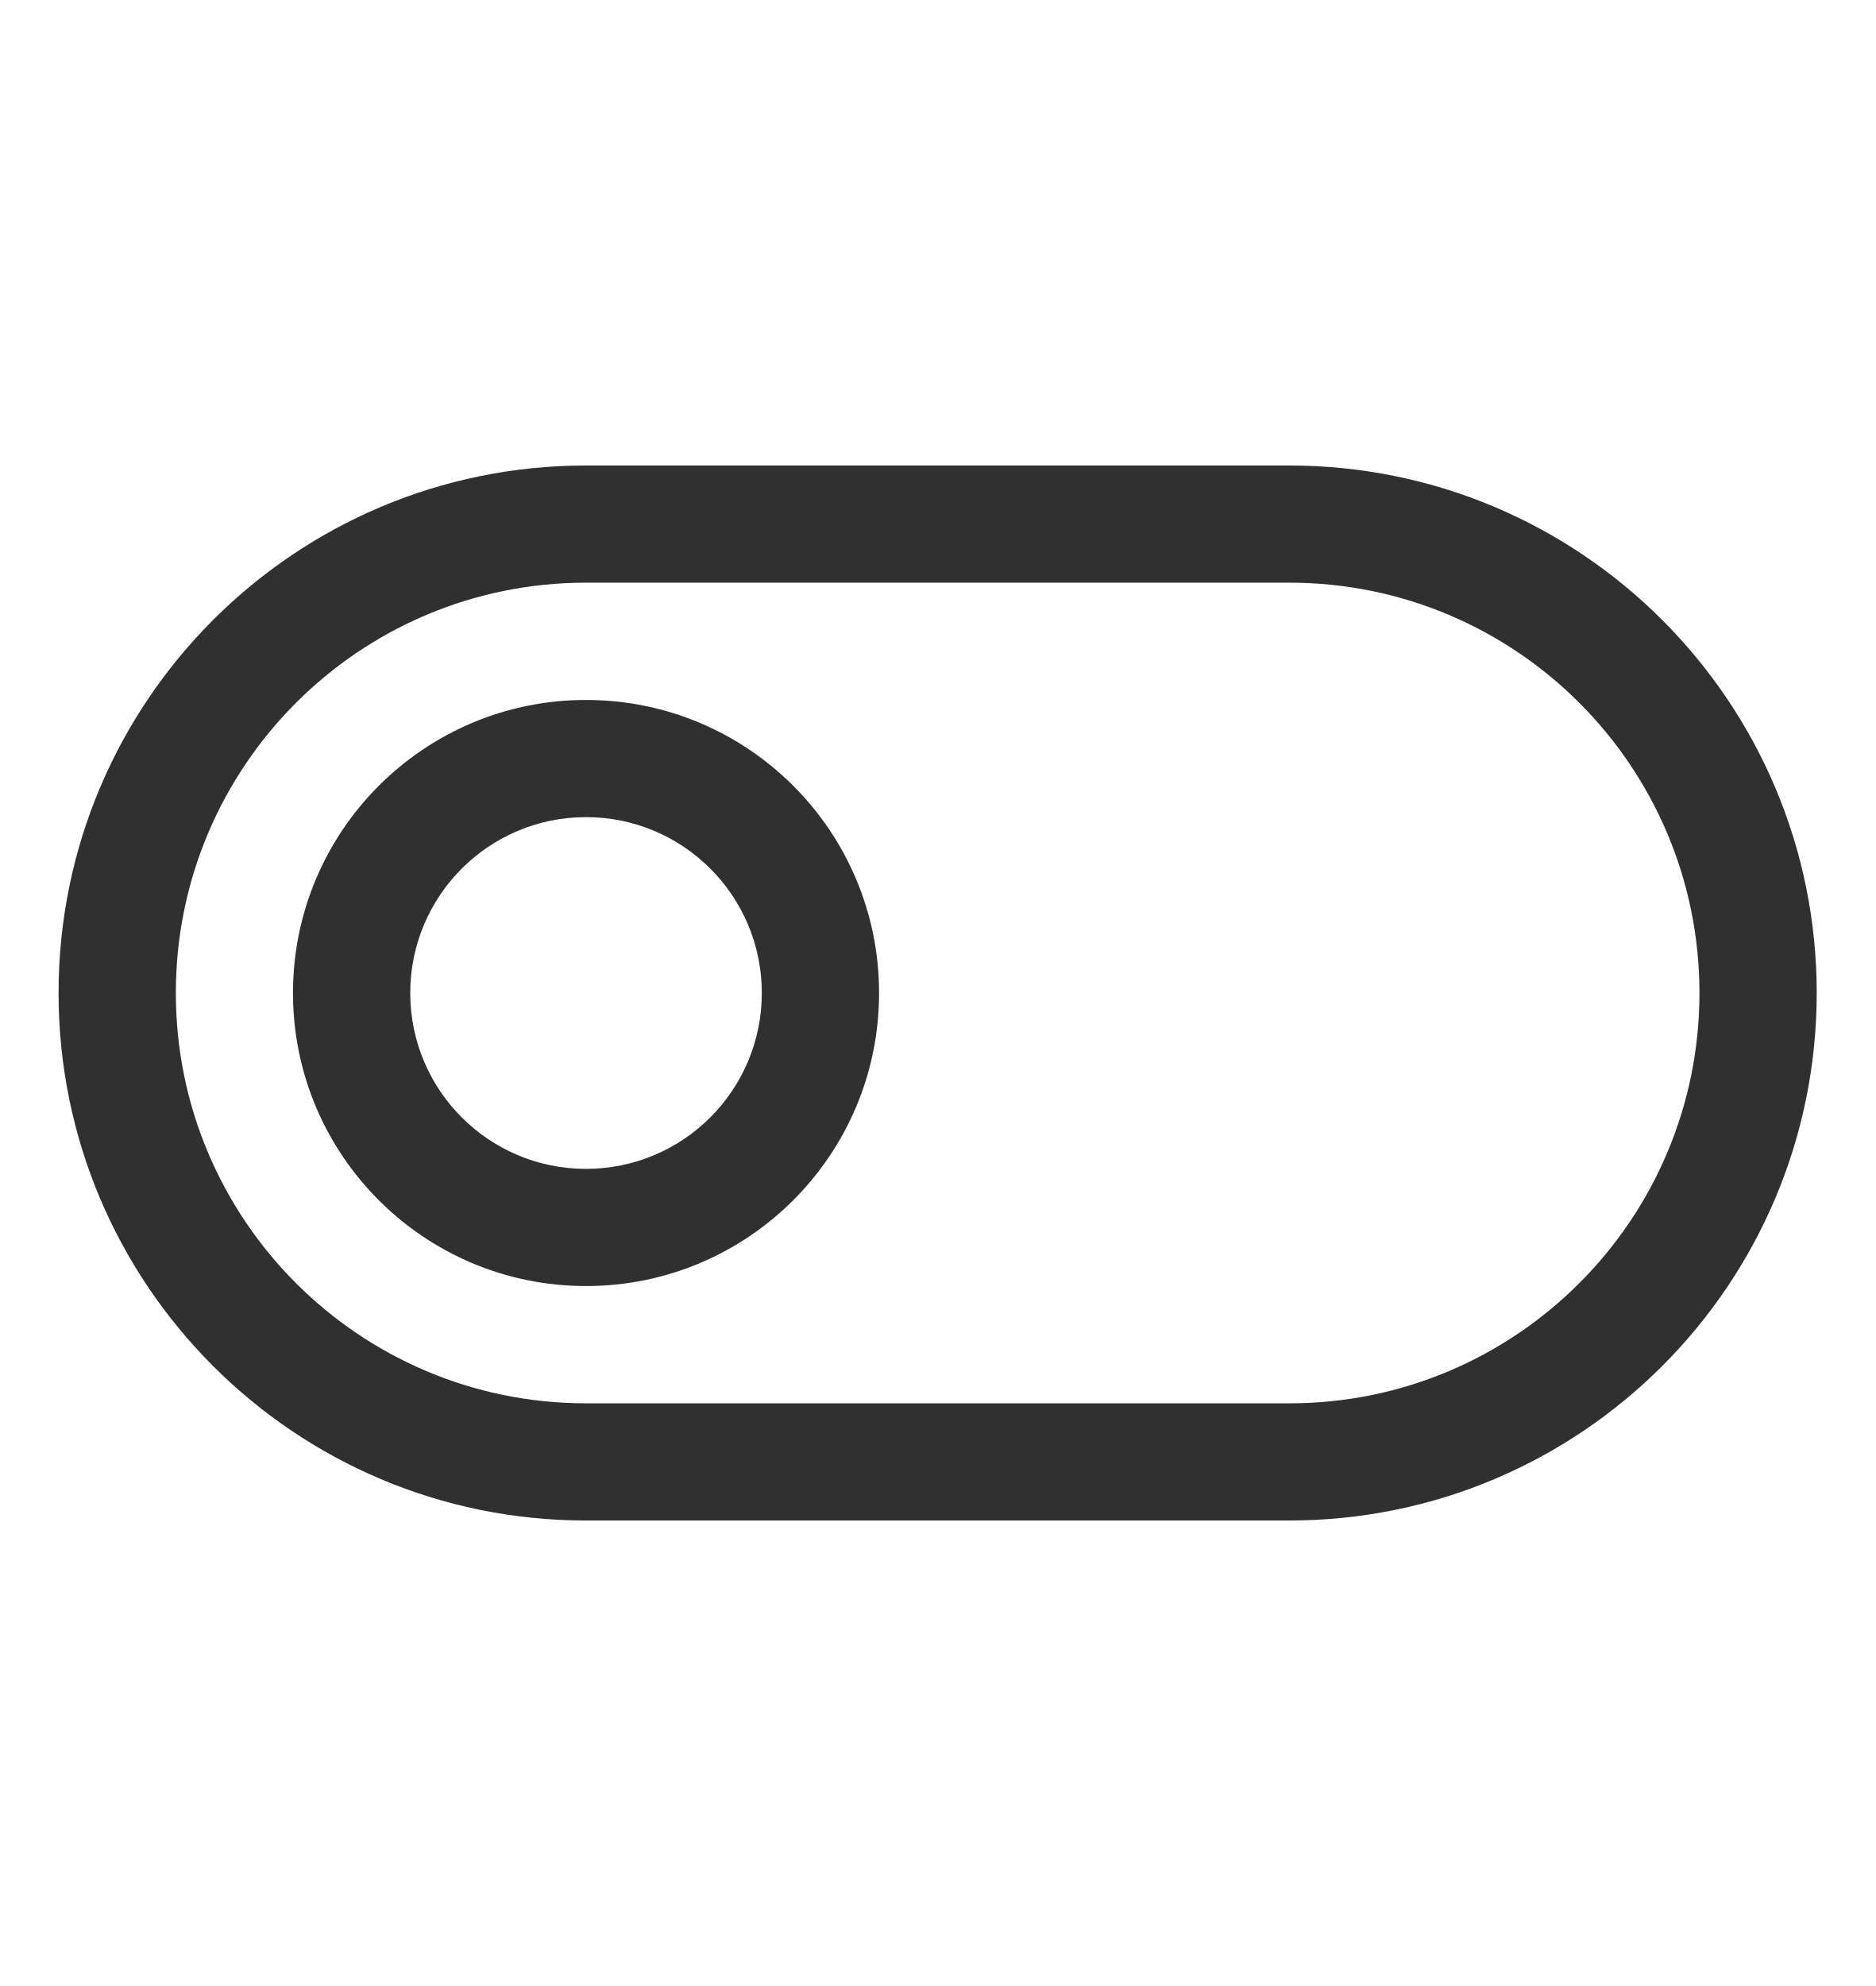
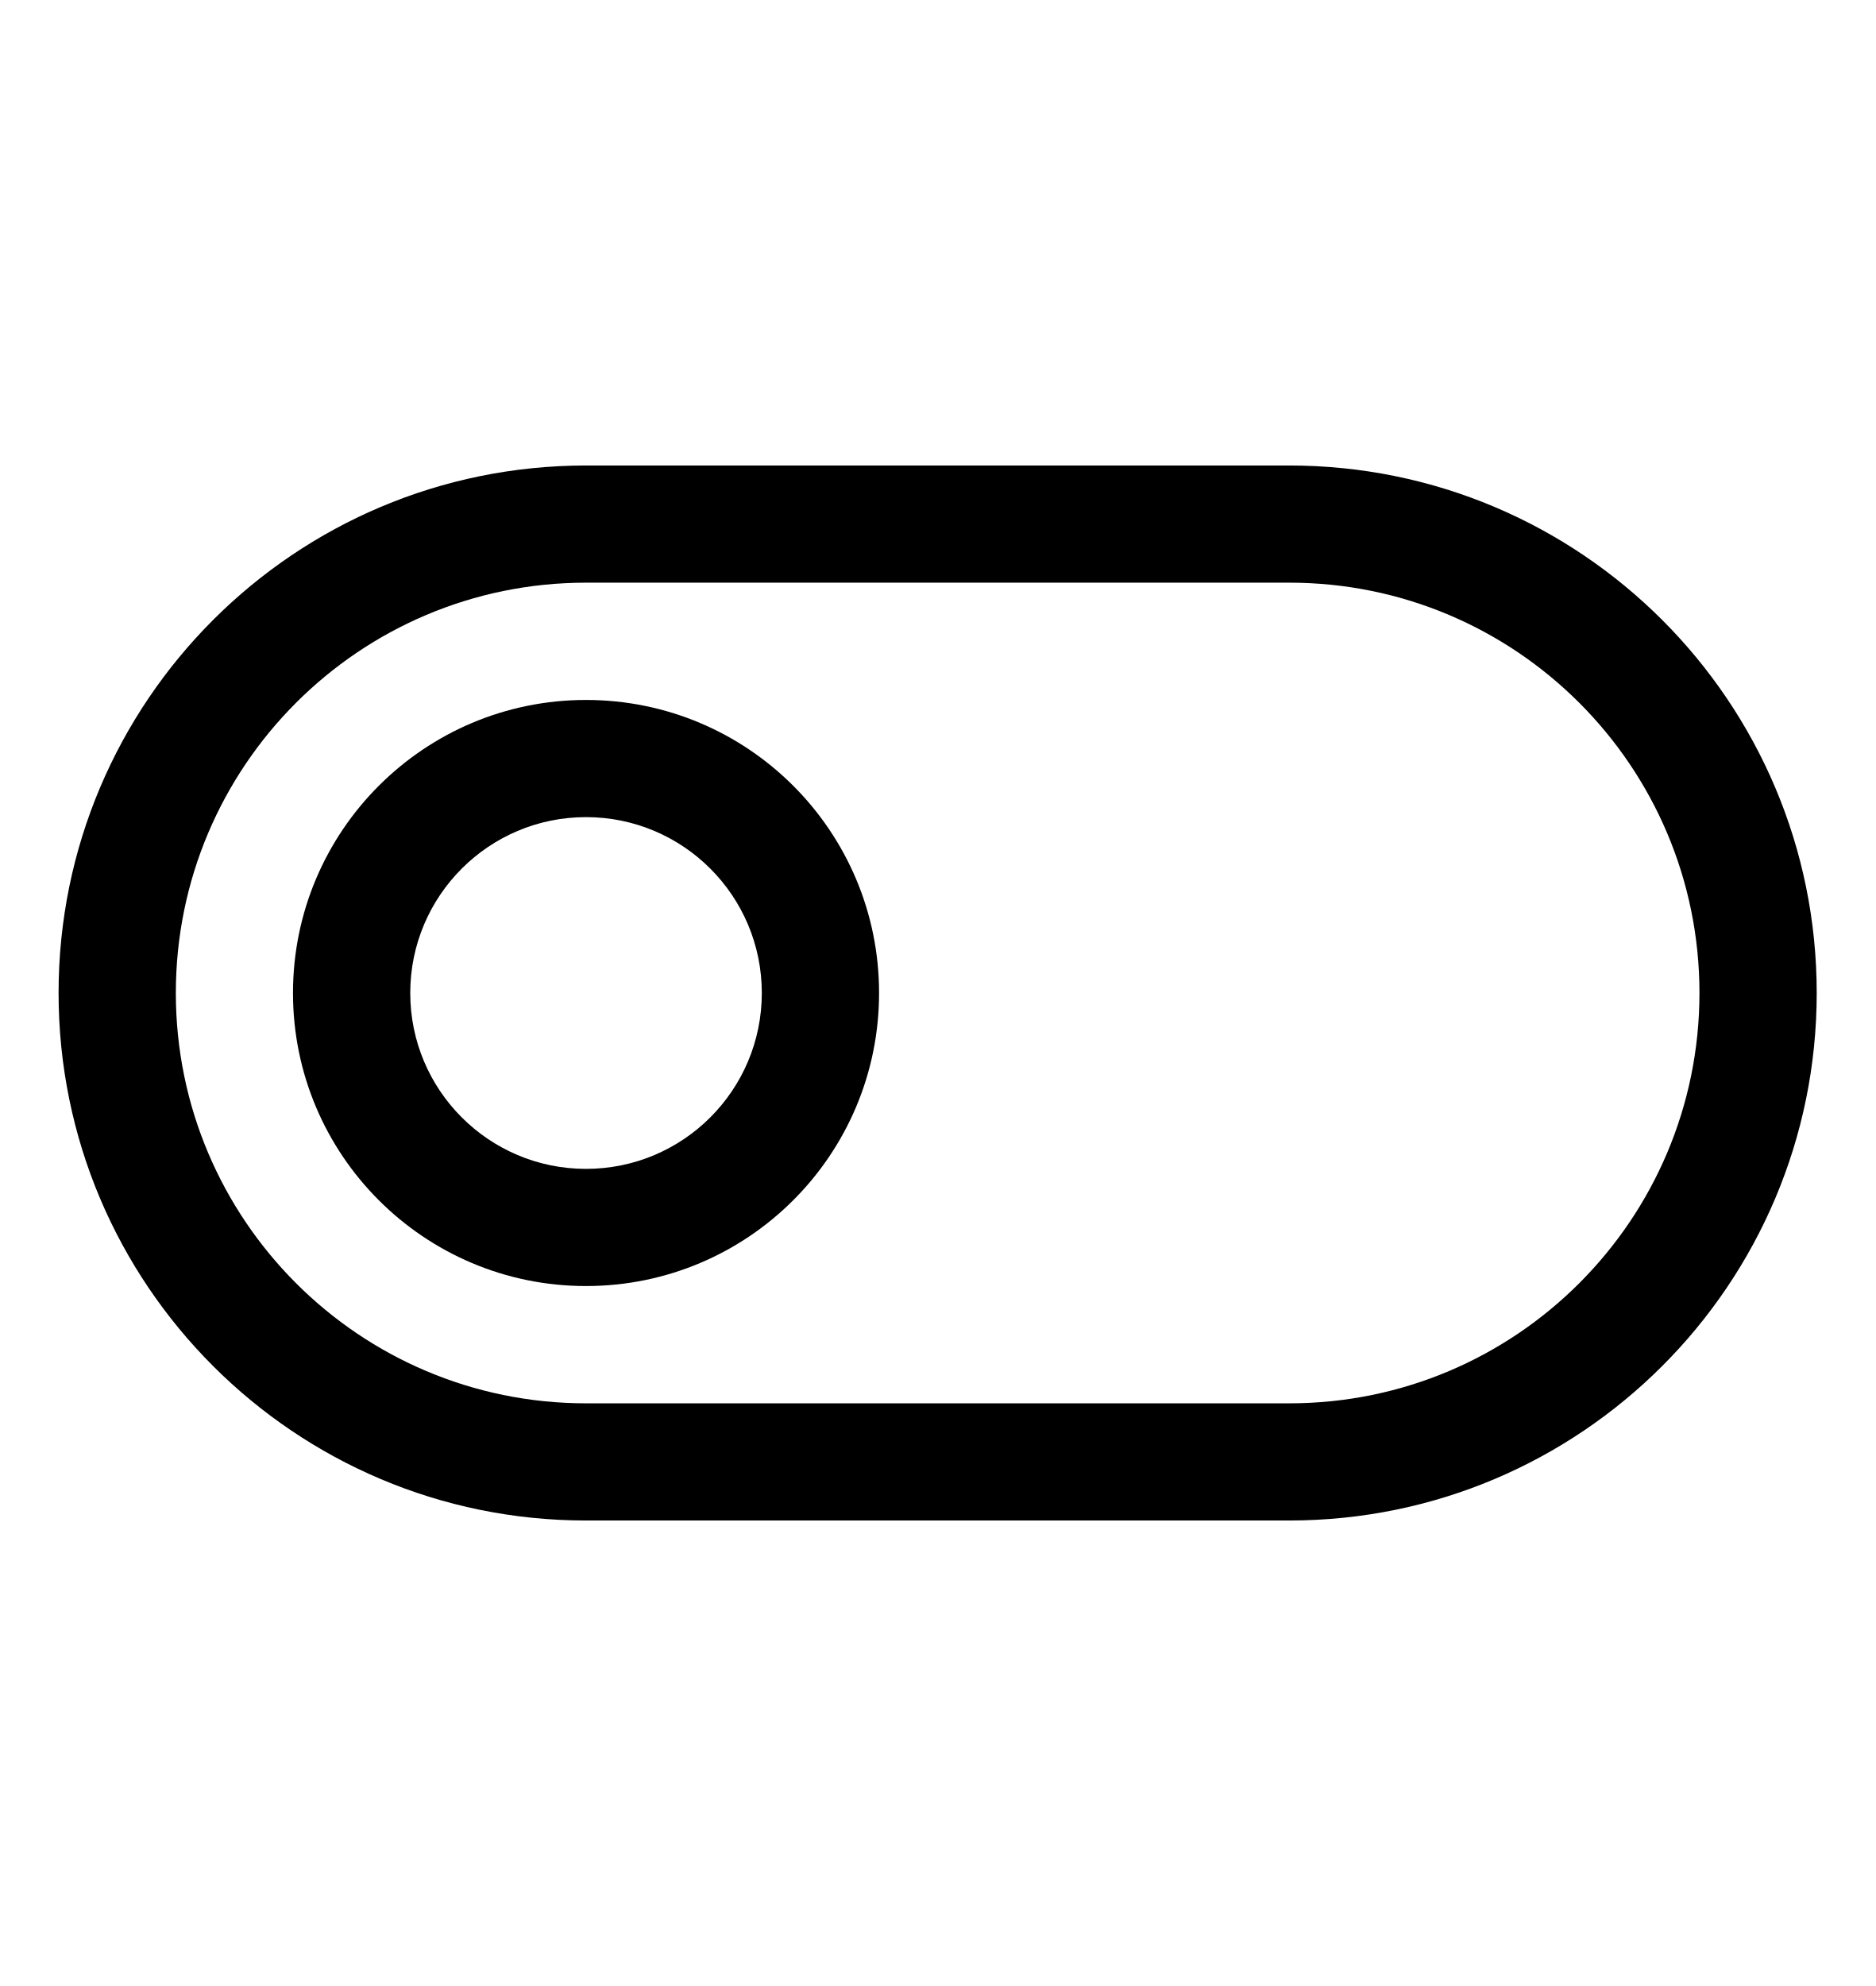
- <svg xmlns="http://www.w3.org/2000/svg" fill="none" viewBox="0 0 17 18" class="design-iconfont">
-   <path fill-rule="evenodd" clip-rule="evenodd" d="M5.312 5.281C3.259 5.281 1.594 6.946 1.594 9C1.594 11.054 3.259 12.719 5.312 12.719H11.688C13.741 12.719 15.406 11.054 15.406 9C15.406 6.946 13.741 5.281 11.688 5.281H5.312ZM0.531 9C0.531 6.359 2.672 4.219 5.312 4.219H11.688C14.328 4.219 16.469 6.359 16.469 9C16.469 11.641 14.328 13.781 11.688 13.781H5.312C2.672 13.781 0.531 11.641 0.531 9Z" fill="#303030" />
-   <path fill-rule="evenodd" clip-rule="evenodd" d="M5.312 7.406C4.432 7.406 3.719 8.12 3.719 9C3.719 9.88 4.432 10.594 5.312 10.594C6.193 10.594 6.906 9.88 6.906 9C6.906 8.12 6.193 7.406 5.312 7.406ZM2.656 9C2.656 7.533 3.845 6.344 5.312 6.344C6.78 6.344 7.969 7.533 7.969 9C7.969 10.467 6.78 11.656 5.312 11.656C3.845 11.656 2.656 10.467 2.656 9Z" fill="#303030" />
+ <svg xmlns="http://www.w3.org/2000/svg" viewBox="0 0 17 18" class="design-iconfont">
+   <path fill-rule="evenodd" clip-rule="evenodd" d="M5.312 5.281C3.259 5.281 1.594 6.946 1.594 9C1.594 11.054 3.259 12.719 5.312 12.719H11.688C13.741 12.719 15.406 11.054 15.406 9C15.406 6.946 13.741 5.281 11.688 5.281H5.312ZM0.531 9C0.531 6.359 2.672 4.219 5.312 4.219H11.688C14.328 4.219 16.469 6.359 16.469 9C16.469 11.641 14.328 13.781 11.688 13.781H5.312C2.672 13.781 0.531 11.641 0.531 9Z" />
+   <path fill-rule="evenodd" clip-rule="evenodd" d="M5.312 7.406C4.432 7.406 3.719 8.12 3.719 9C3.719 9.88 4.432 10.594 5.312 10.594C6.193 10.594 6.906 9.88 6.906 9C6.906 8.12 6.193 7.406 5.312 7.406ZM2.656 9C2.656 7.533 3.845 6.344 5.312 6.344C6.78 6.344 7.969 7.533 7.969 9C7.969 10.467 6.78 11.656 5.312 11.656C3.845 11.656 2.656 10.467 2.656 9Z" />
</svg>
